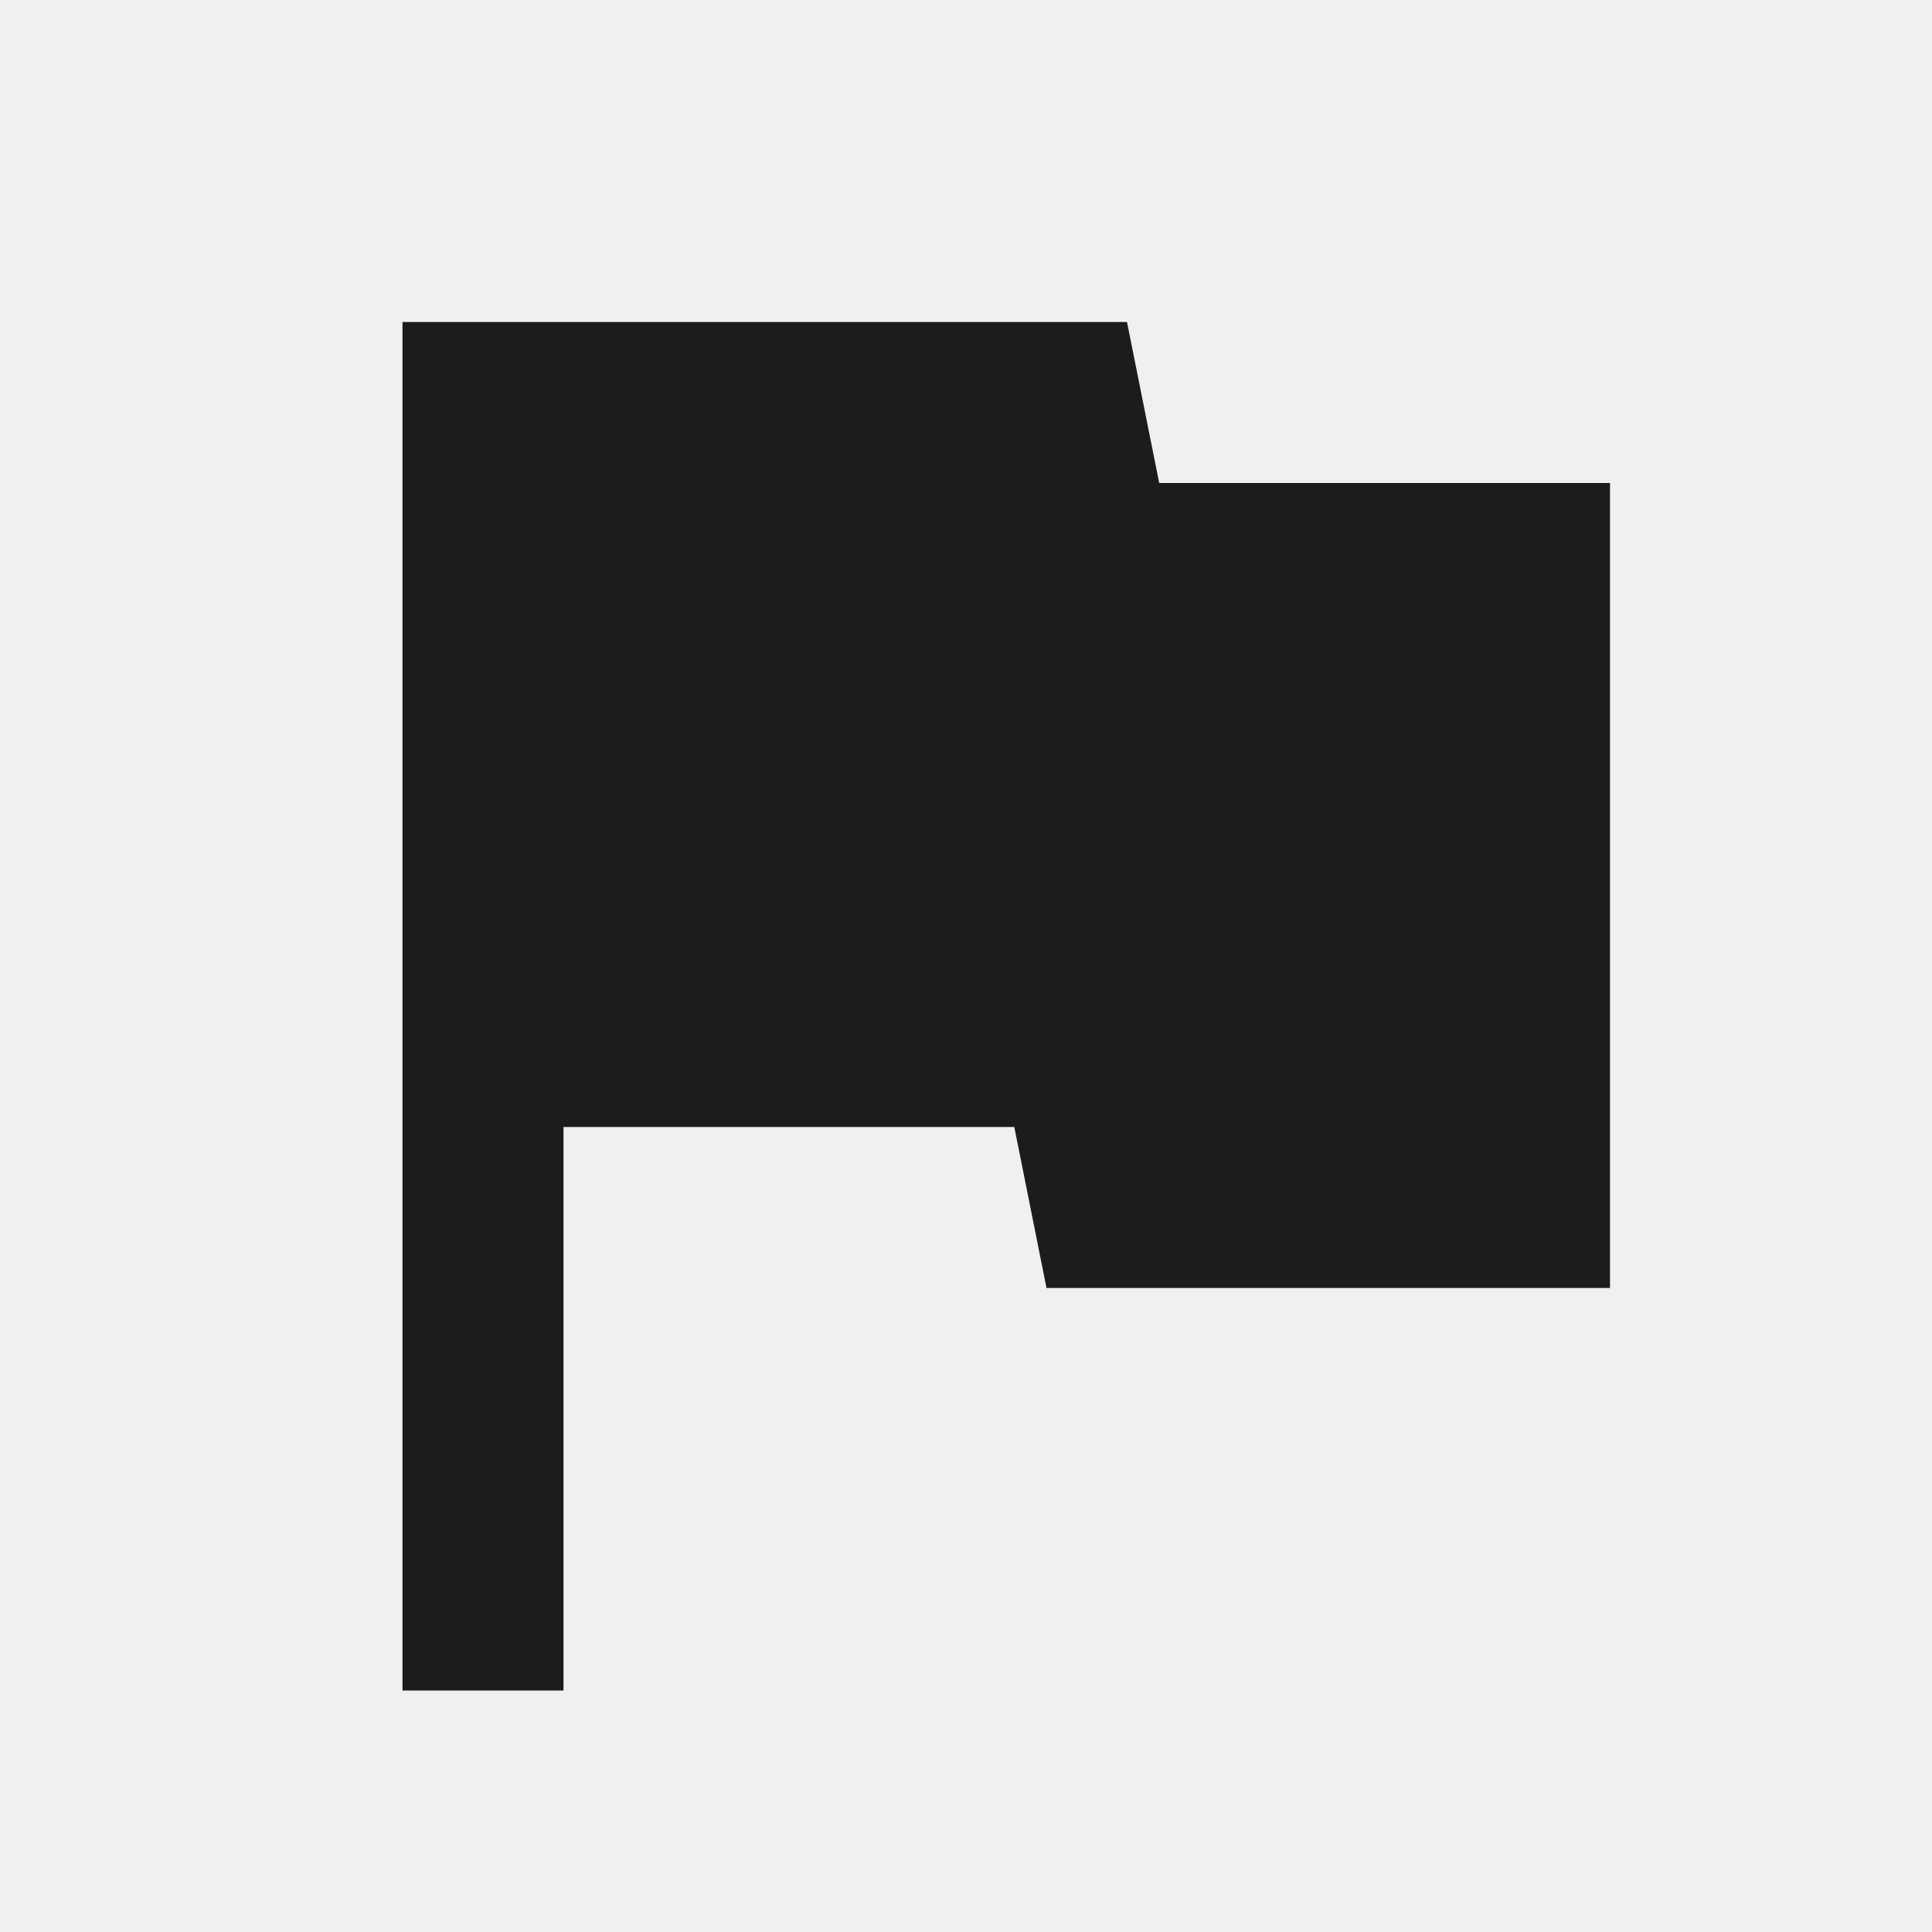
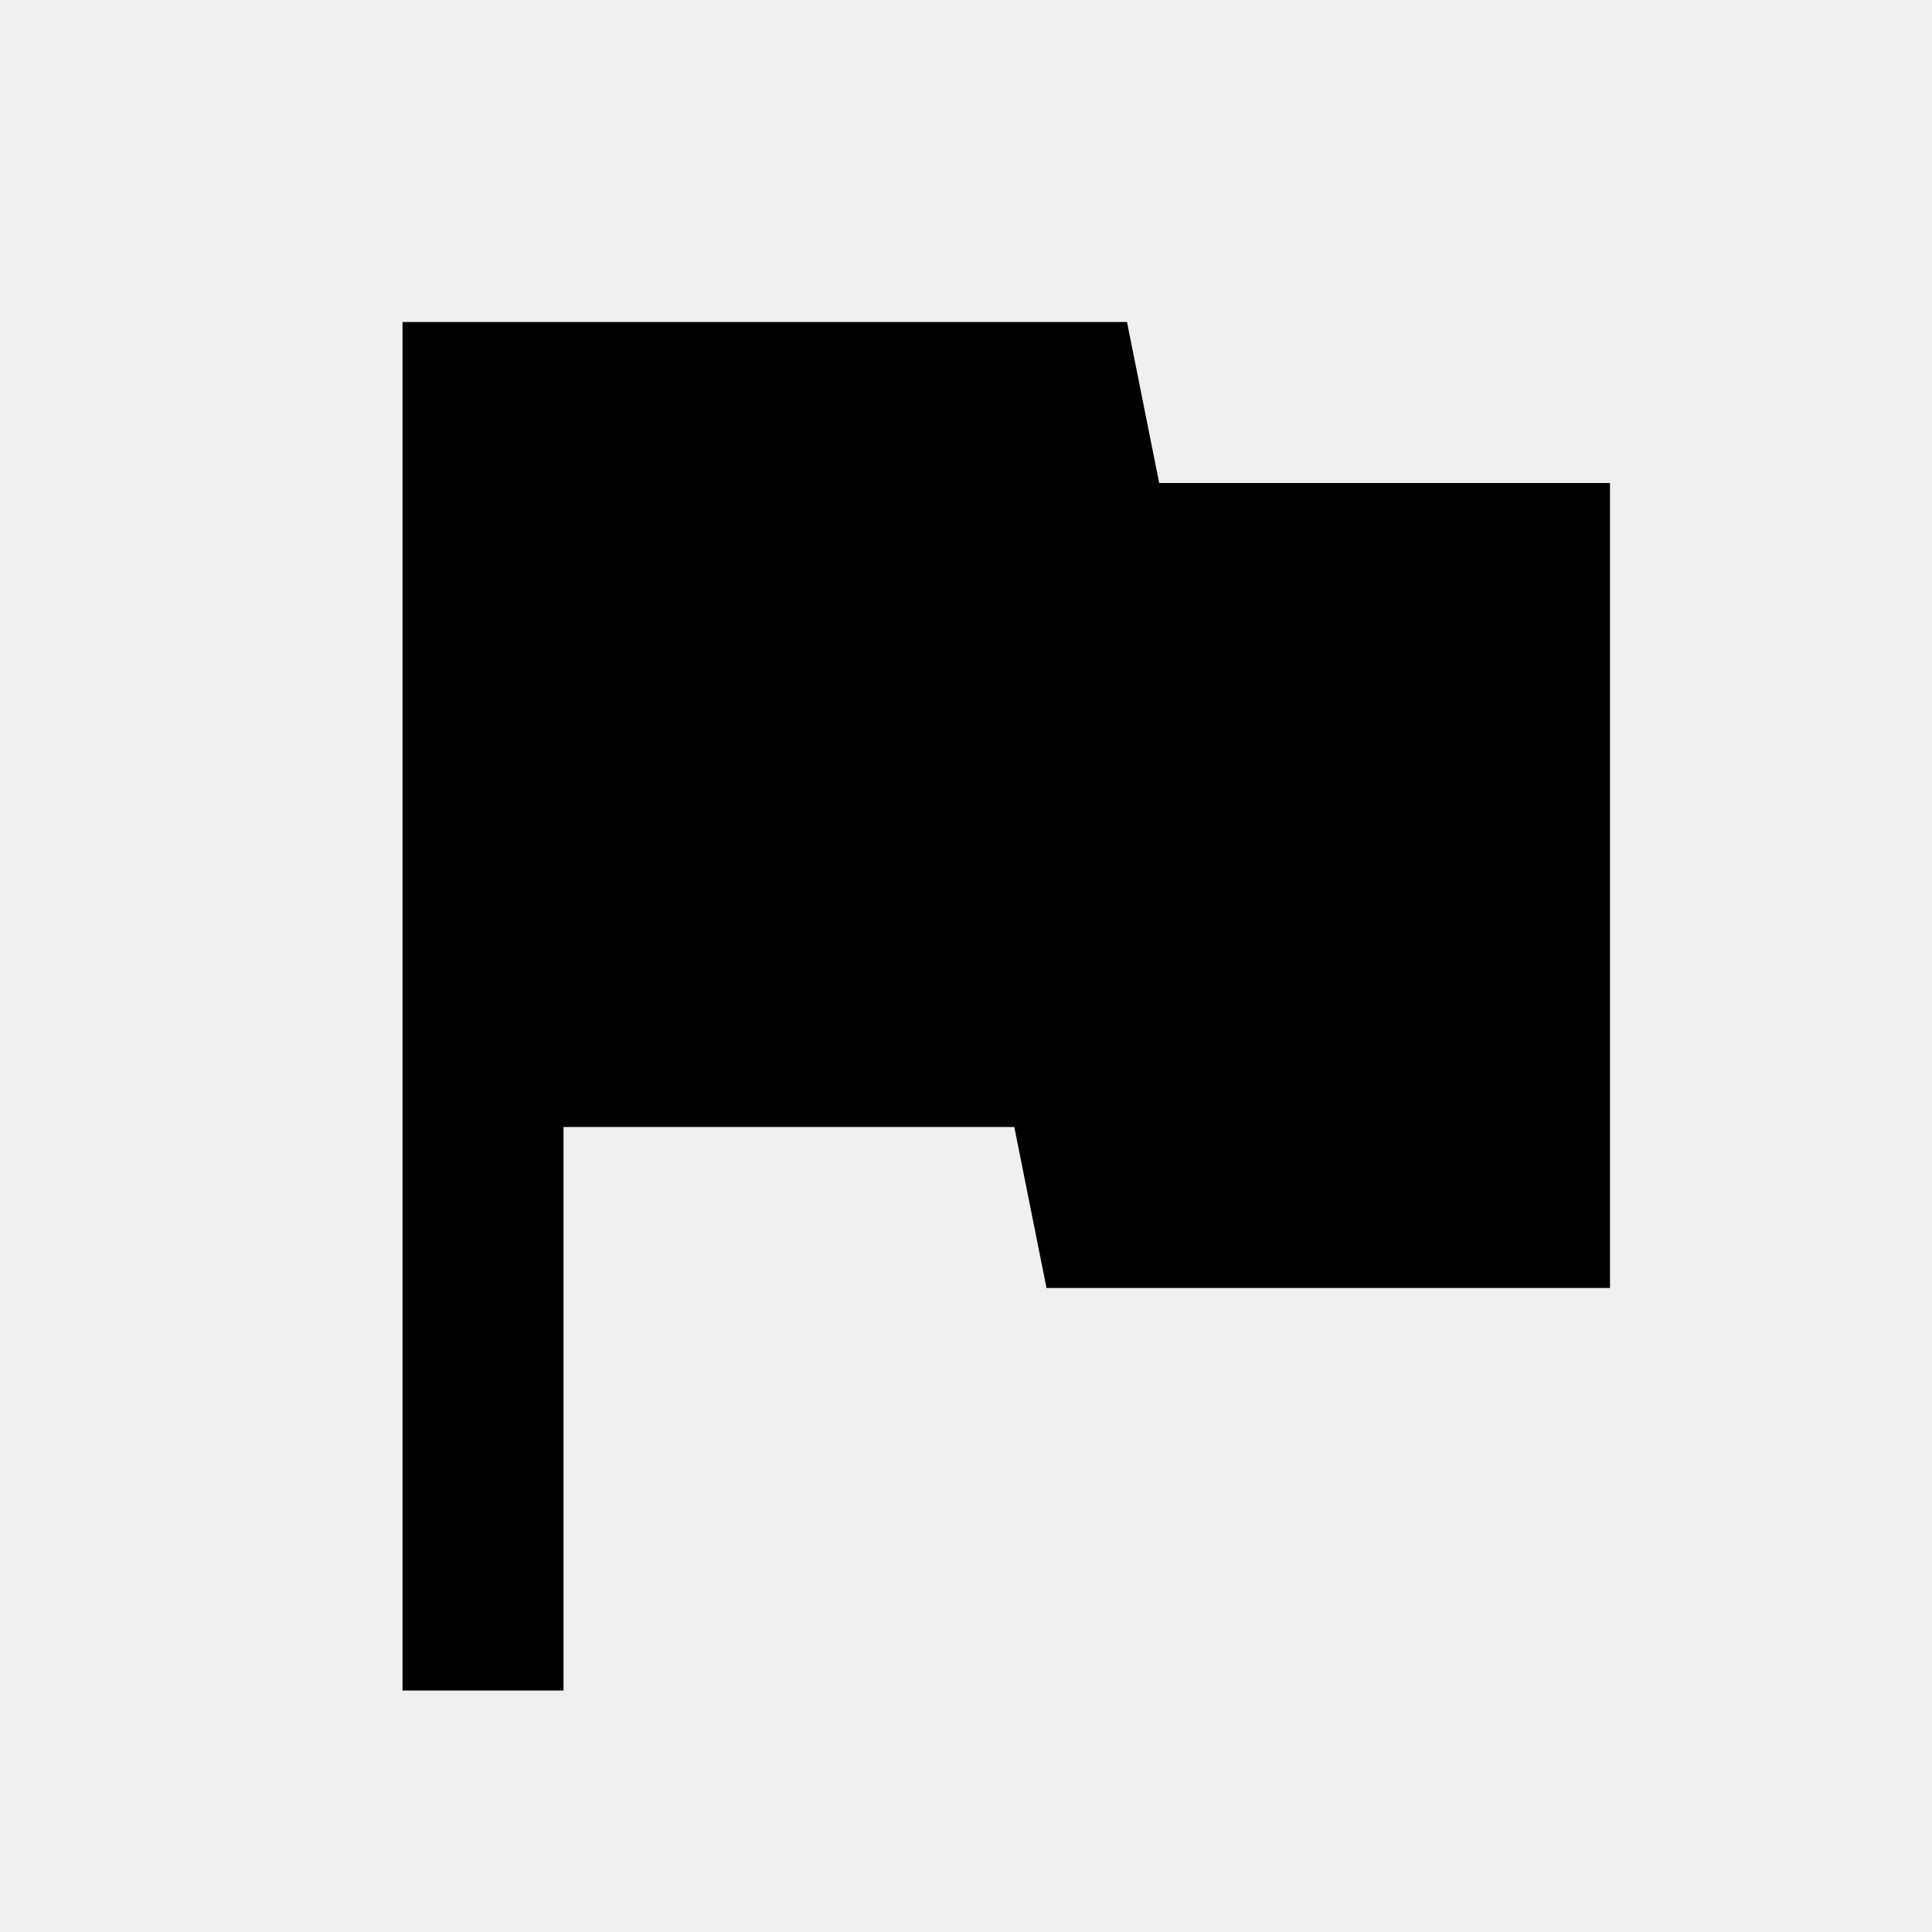
- <svg xmlns="http://www.w3.org/2000/svg" width="18" height="18" viewBox="0 0 18 18" fill="none">
+ <svg xmlns="http://www.w3.org/2000/svg" width="18" height="18" viewBox="0 0 18 18" fill="currentColor">
  <g clip-path="url(#clip0_737_17449)">
-     <path d="M10.8 4.5L10.5 3H3.75V15.75H5.25V10.5H9.45L9.75 12H15V4.5H10.8Z" fill="#1C1C1C" />
+     <path d="M10.8 4.5L10.5 3H3.75V15.75H5.25V10.5H9.45L9.75 12H15V4.5H10.8Z" fill="currentColor" />
  </g>
  <defs>
    <clipPath id="clip0_737_17449">
      <rect width="18" height="18" fill="white" />
    </clipPath>
  </defs>
</svg>
